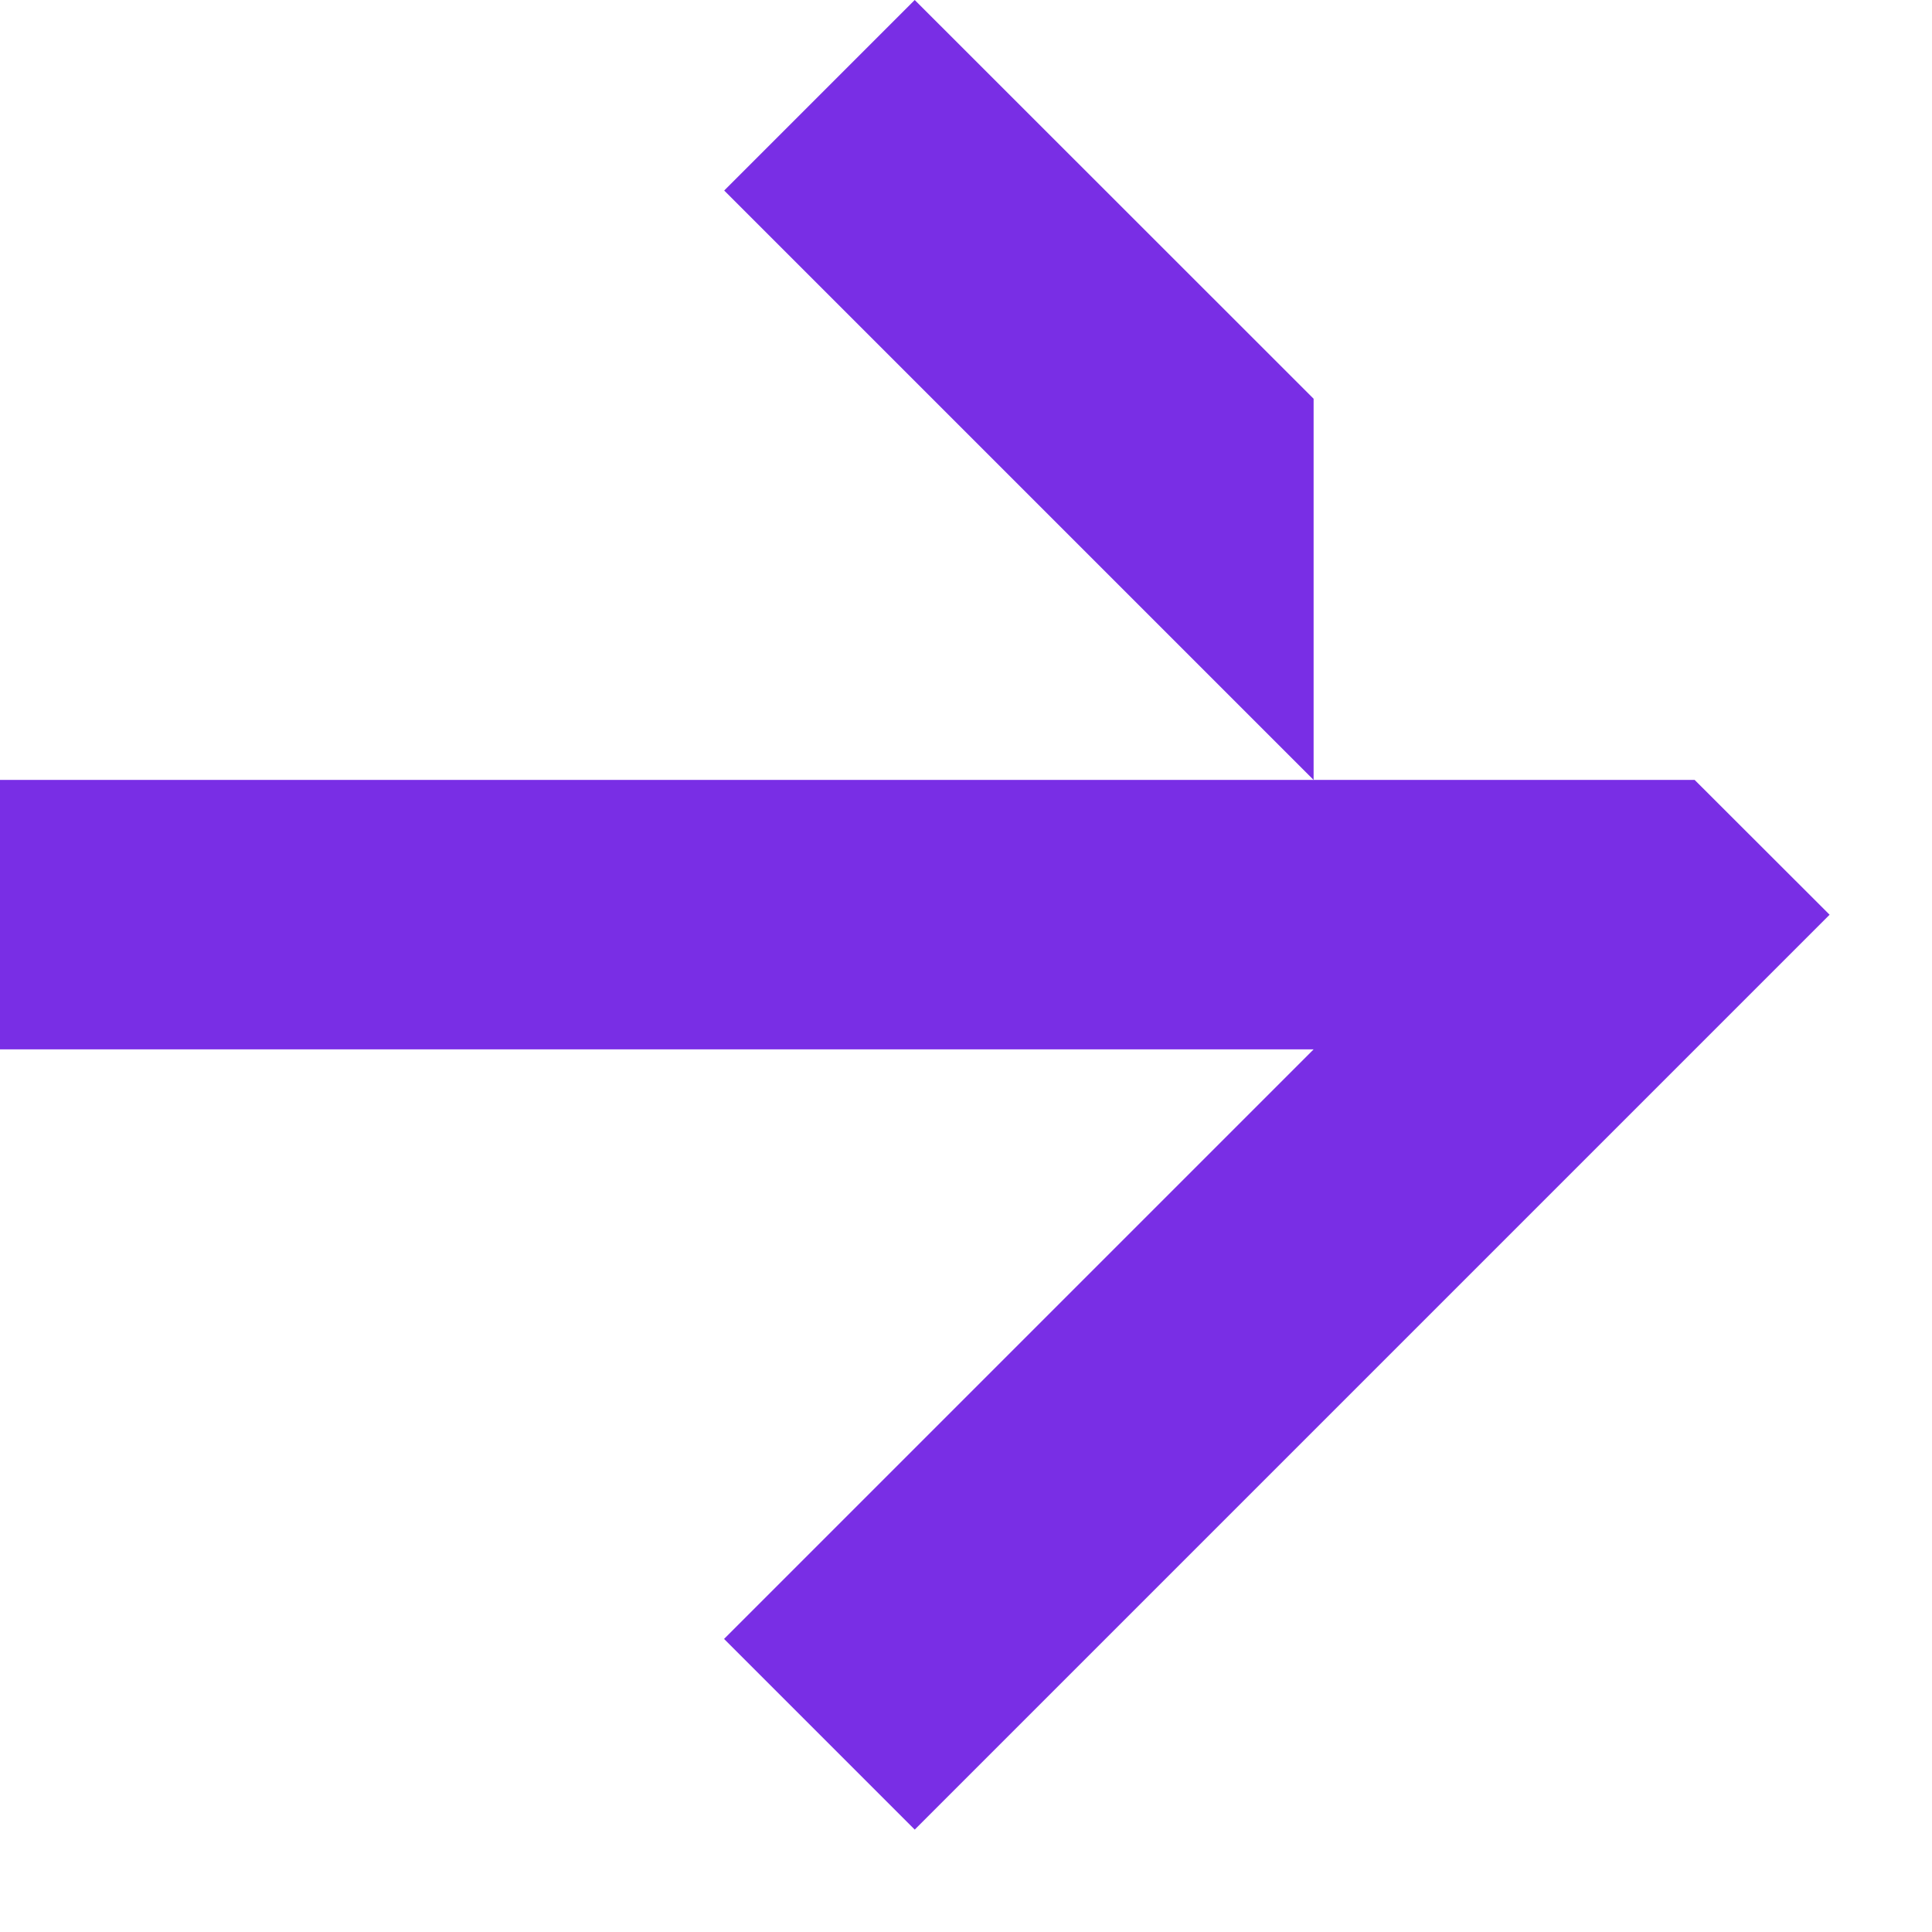
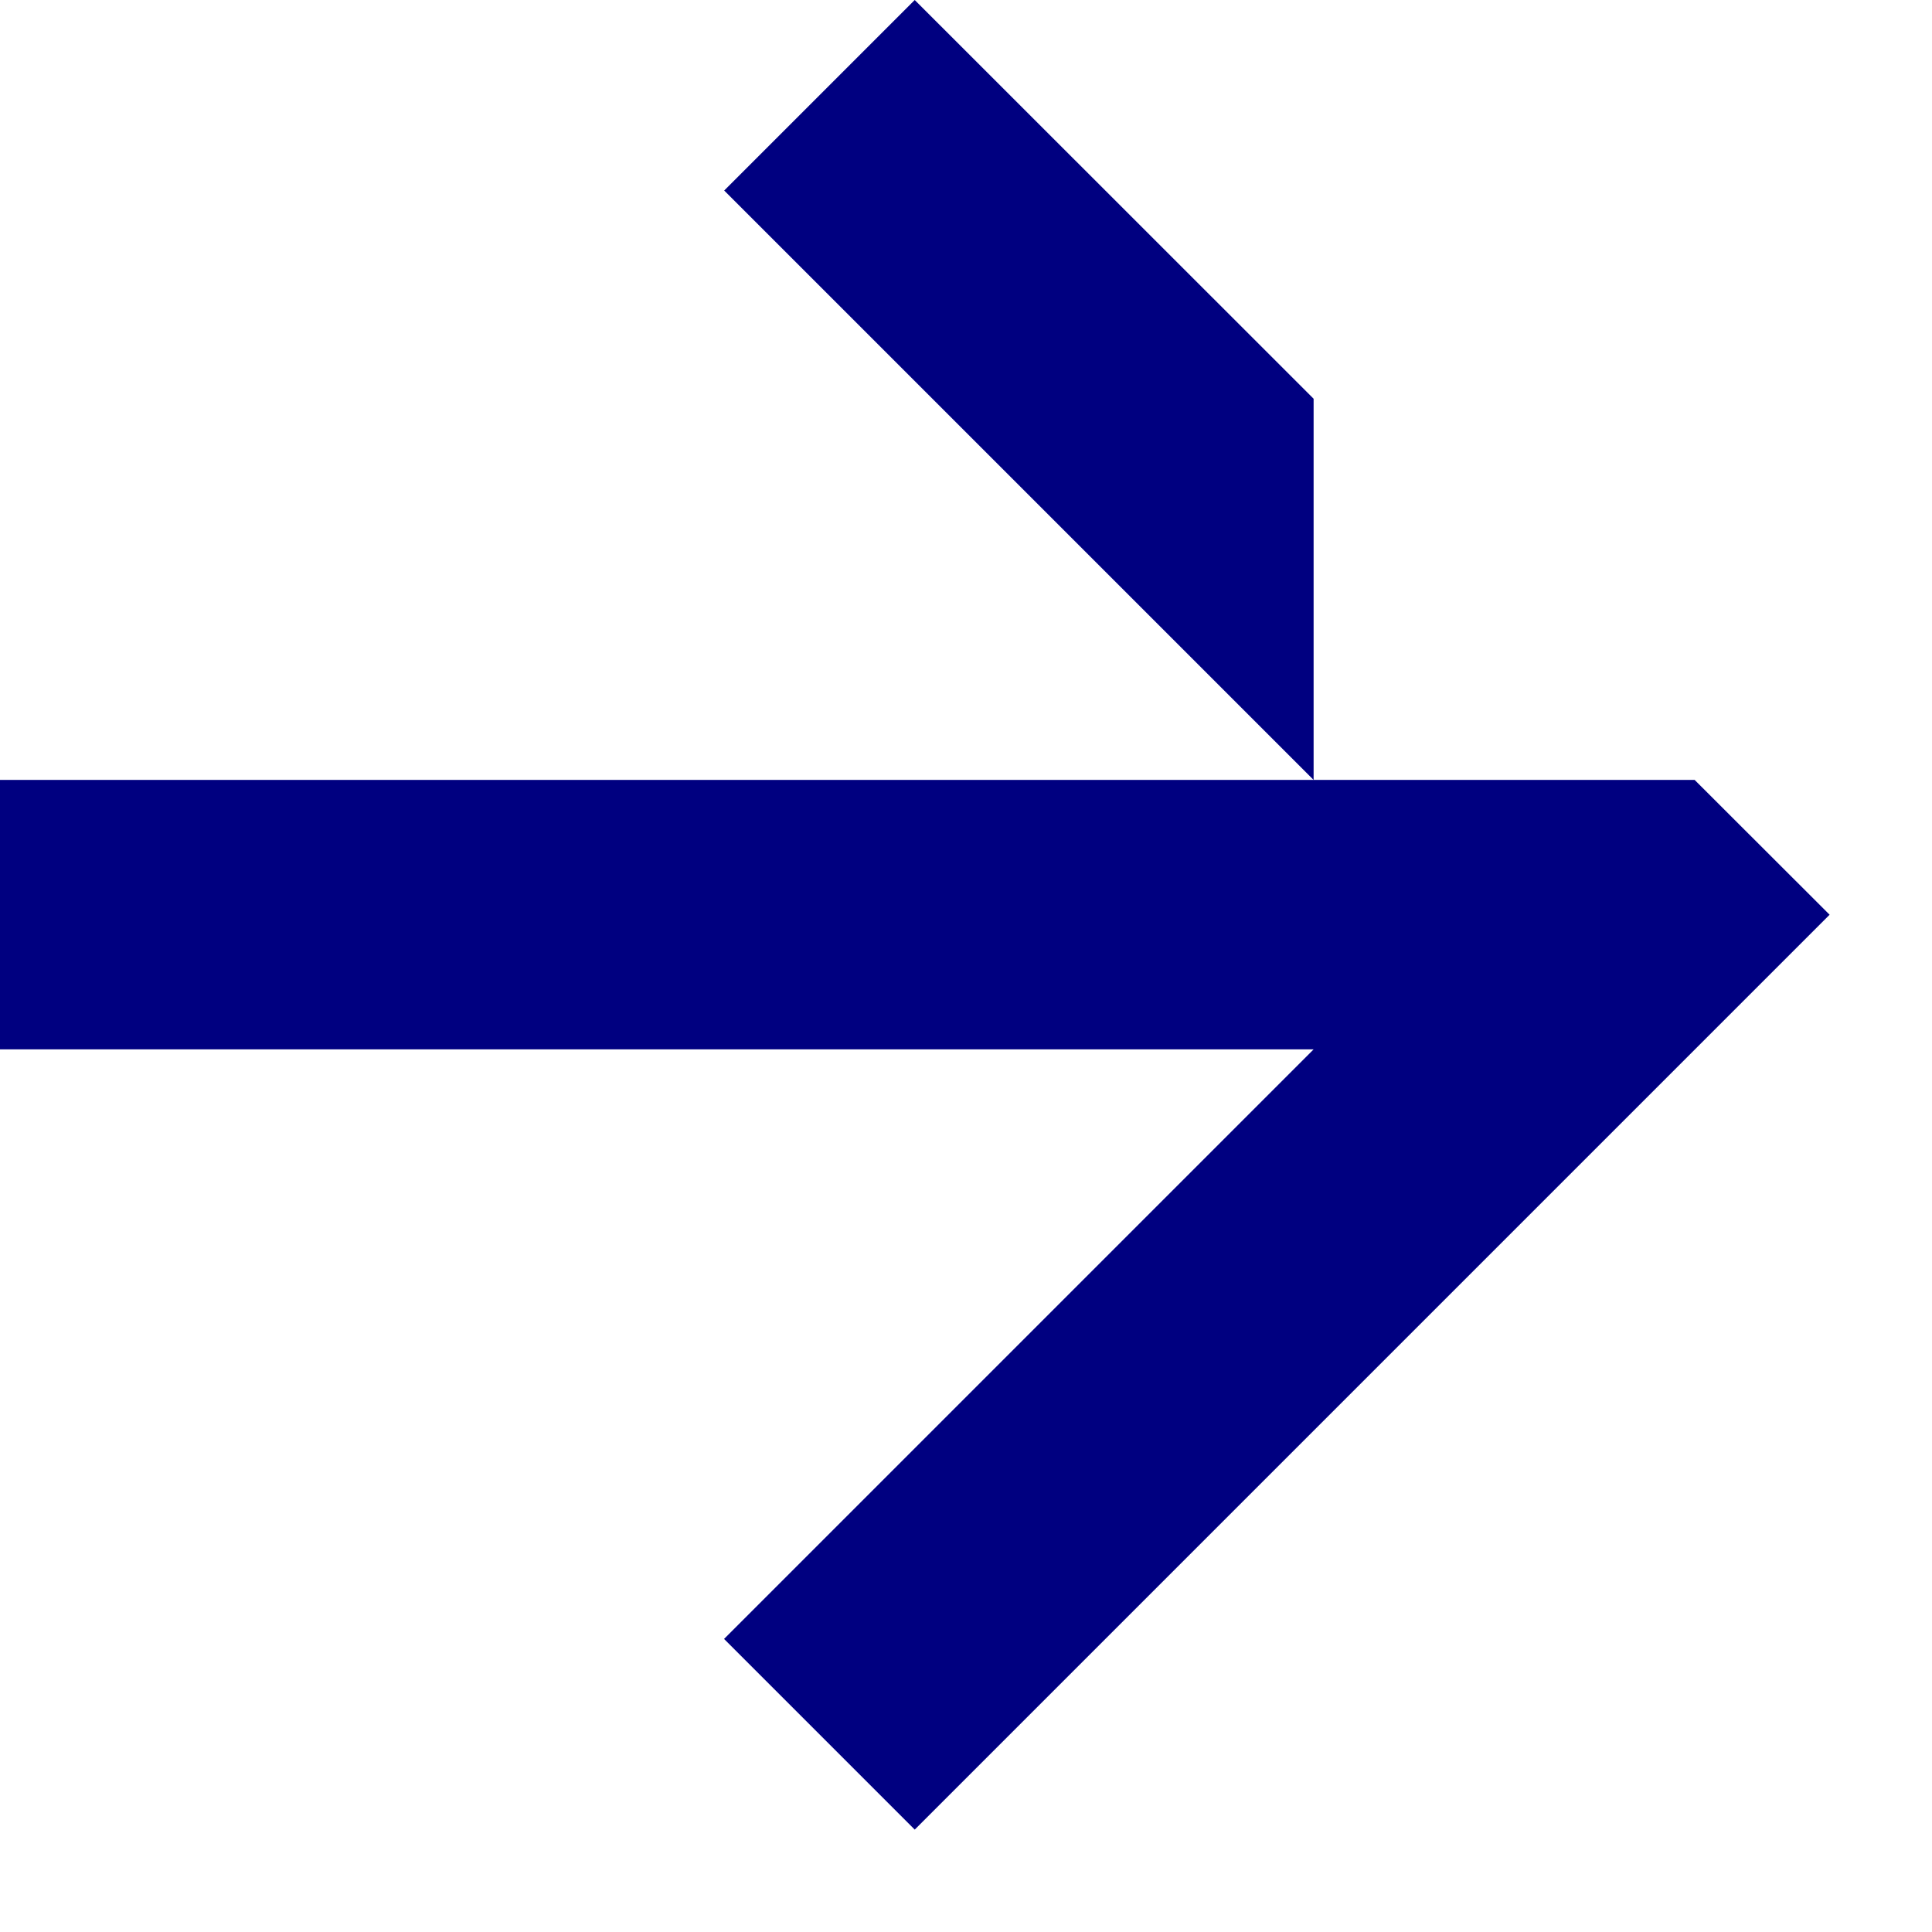
<svg xmlns="http://www.w3.org/2000/svg" width="13px" height="13px" viewBox="0 0 13 13" version="1.1">
  <defs />
  <g id="desktop" stroke="none" stroke-width="1" fill="none" fill-rule="evenodd">
-     <g id="01_Home" transform="translate(-1202, -1930)" fill="#792ee5">
+     <g id="01_Home" transform="translate(-1202, -1930)" fill="#000080">
      <g id="community" transform="translate(-18, 1075)">
        <g id="newsletter" transform="translate(740, 843)">
          <g id="Page-1" transform="translate(480, 12)">
            <polygon id="Fill-1" points="4.873 1.282 8.839 5.248 8.839 2.683 6.155 0" />
            <polygon id="Fill-2" points="8.839 5.248 -0 5.248 -0 7.061 8.839 7.061 4.872 11.028 6.155 12.311 12.311 6.155 11.403 5.248" />
          </g>
        </g>
      </g>
    </g>
  </g>
</svg>
